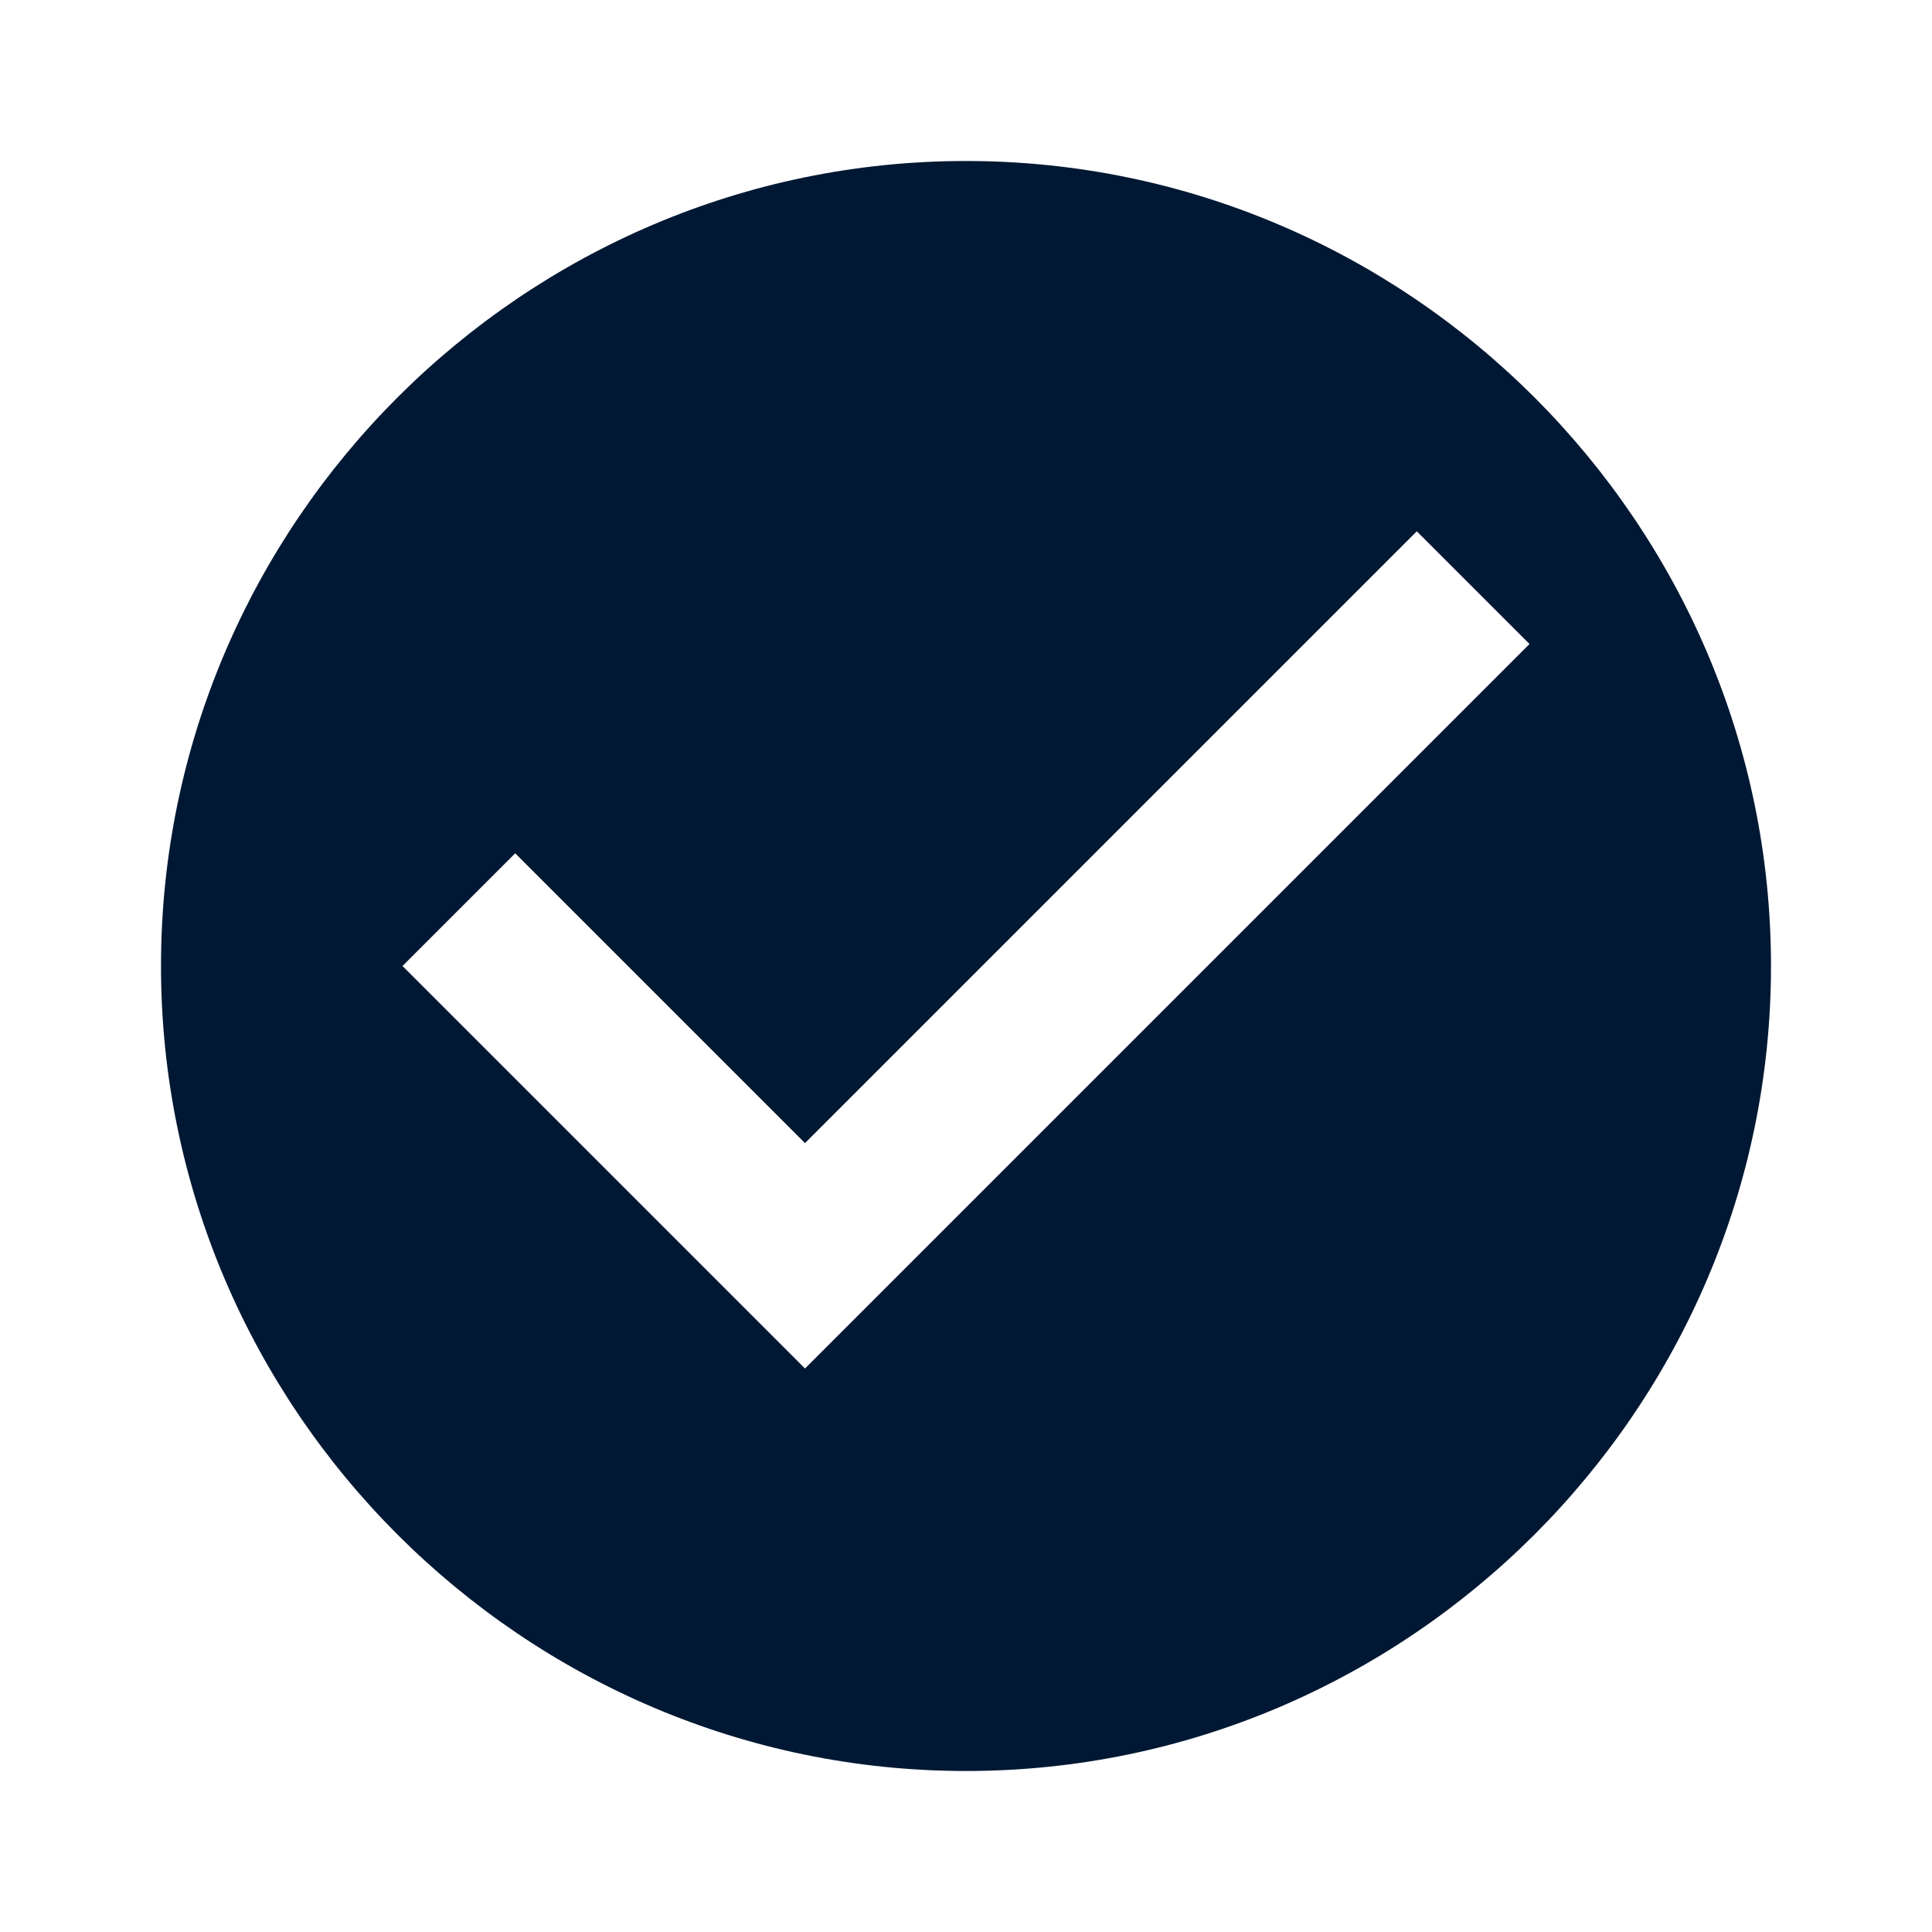
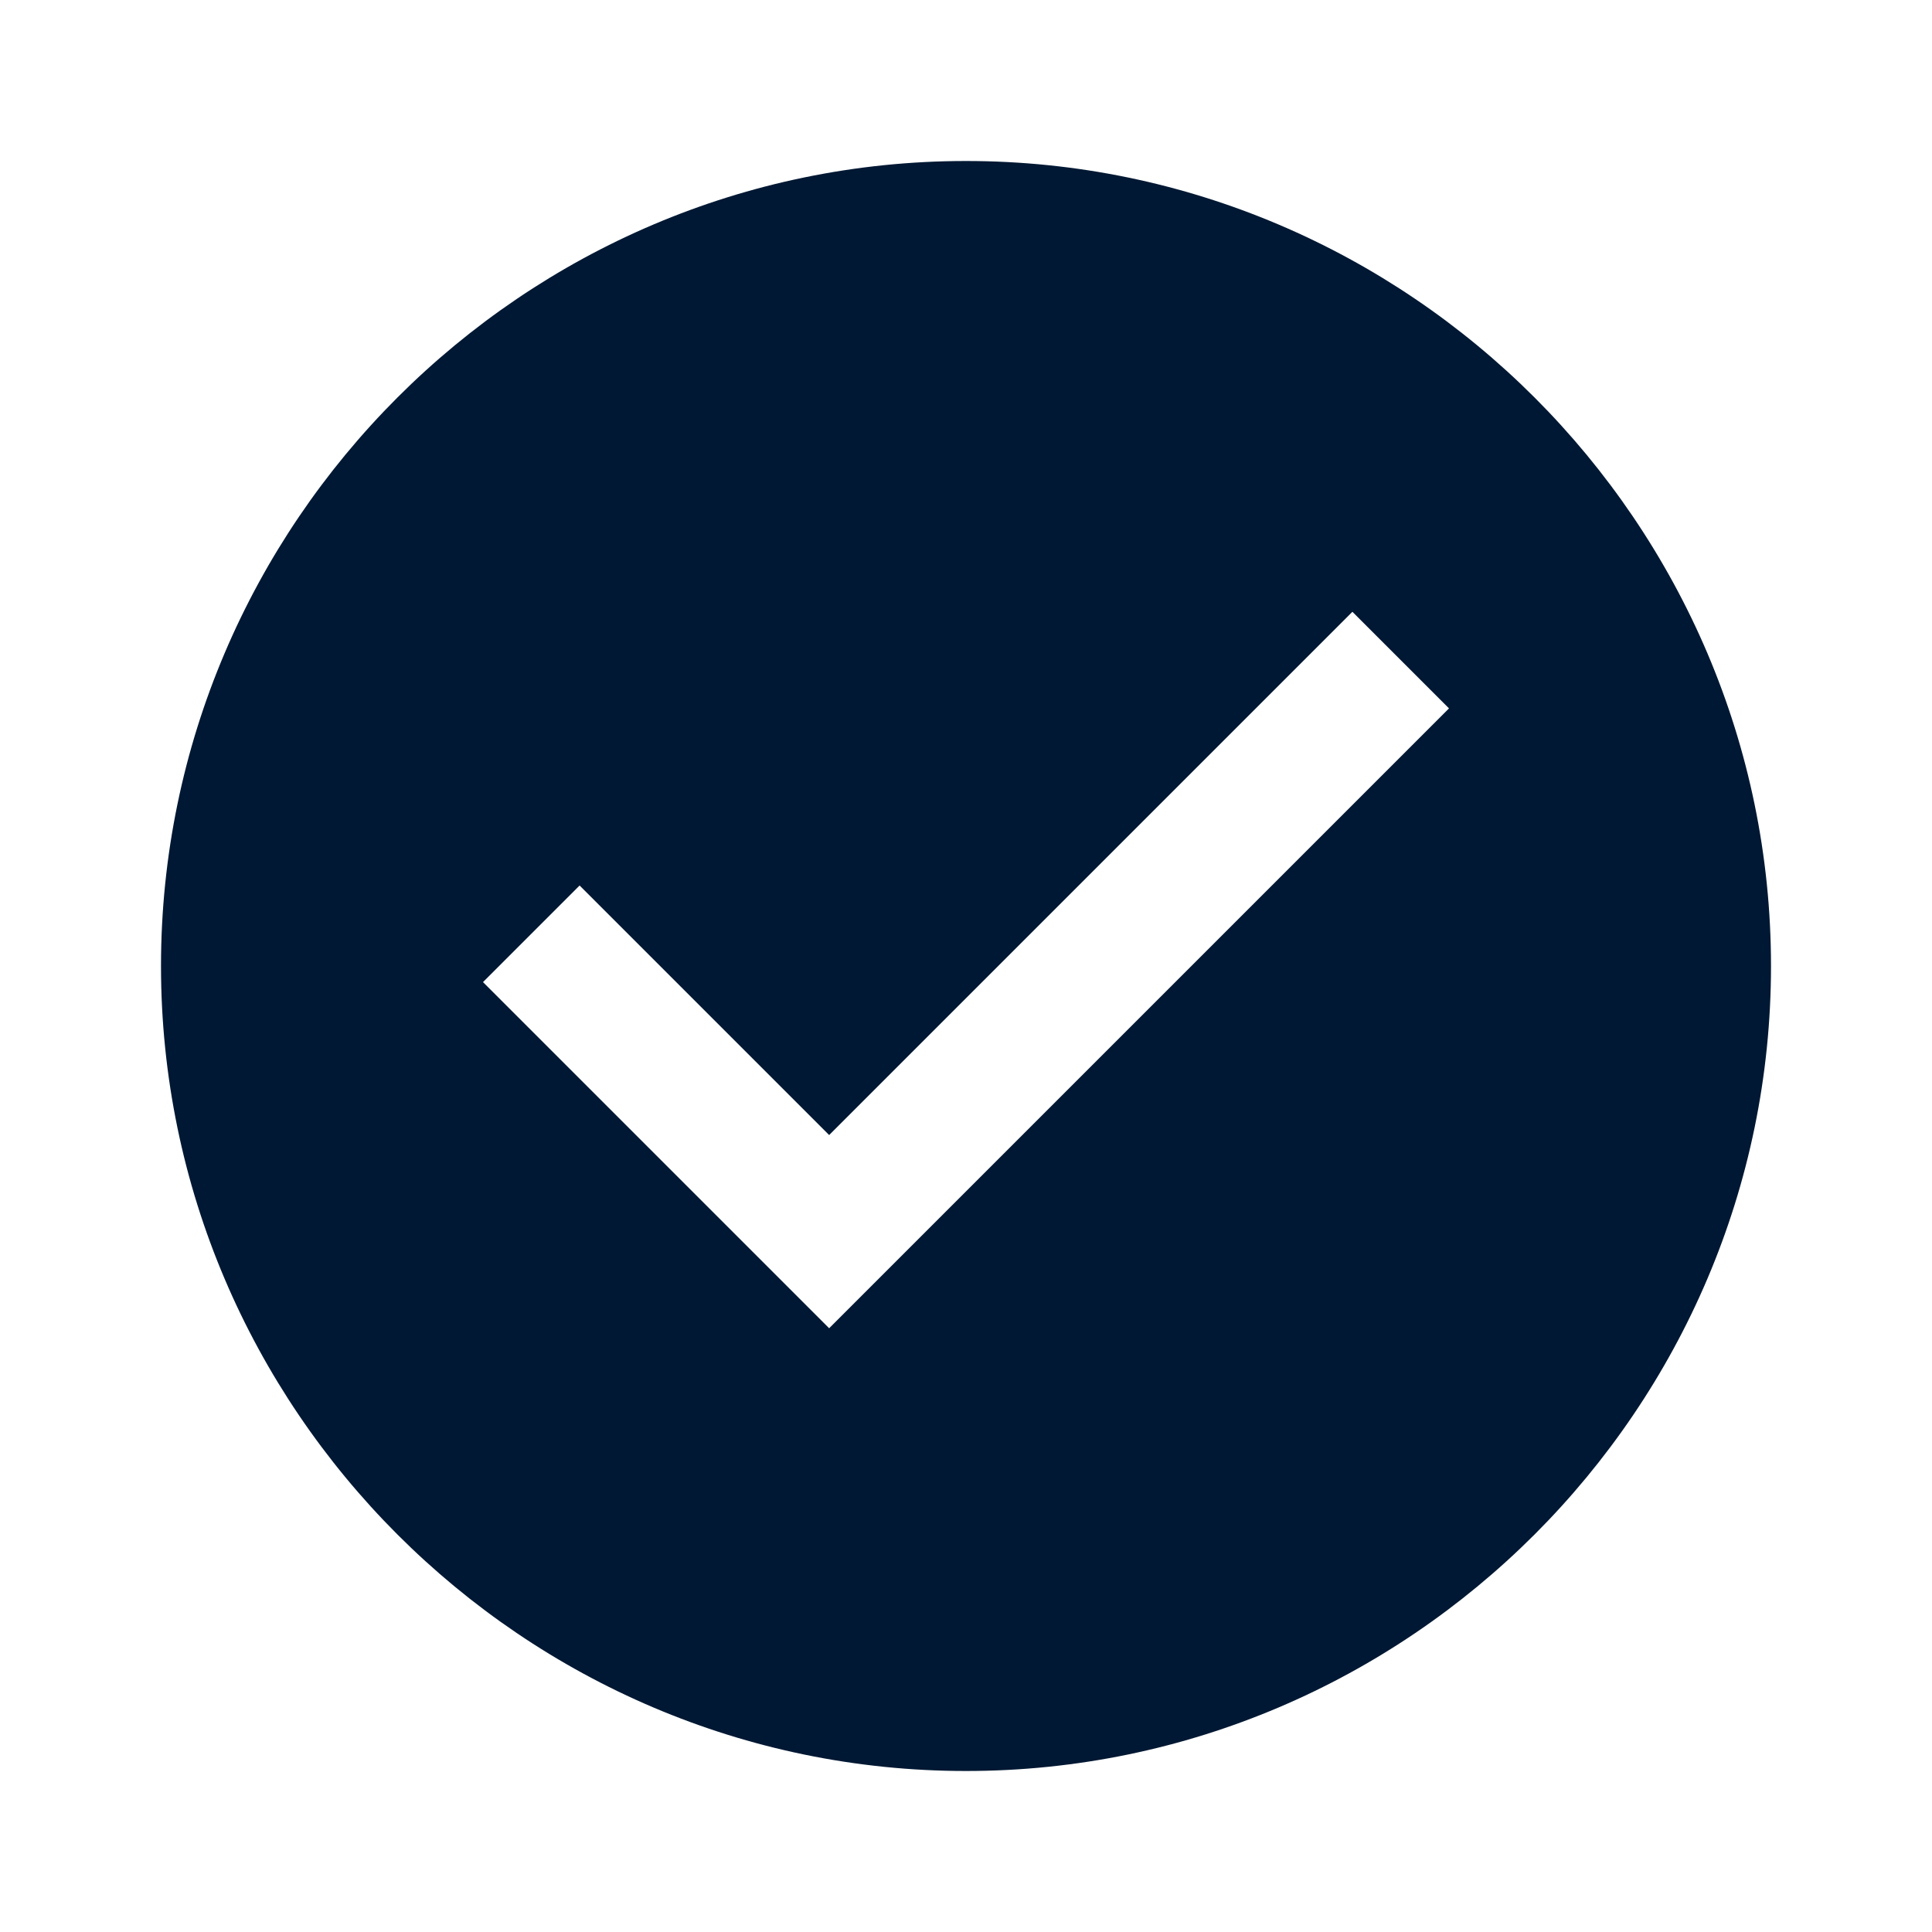
<svg xmlns="http://www.w3.org/2000/svg" version="1.1" id="Layer_1" x="0px" y="0px" viewBox="0 0 24 24" style="enable-background:new 0 0 24 24;" xml:space="preserve">
  <style type="text/css">
	.st0{fill:#001833;}
</style>
-   <path id="path-1_1_" class="st0" d="M12,2C6.5,2,2,6.5,2,12s4.5,10,10,10s10-4.5,10-10S17.5,2,12,2z M10,17l-5-5l1.4-1.4l3.6,3.6  l7.6-7.6L19,8L10,17z" />
+   <path id="path-1_1_" class="st0" d="M12,2C6.5,2,2,6.5,2,12s4.5,10,10,10s10-4.5,10-10S17.5,2,12,2z M10.3,16.5L6,12.2L7.2,11  l3.1,3.1l6.5-6.5L18,8.8L10.3,16.5z" />
</svg>
